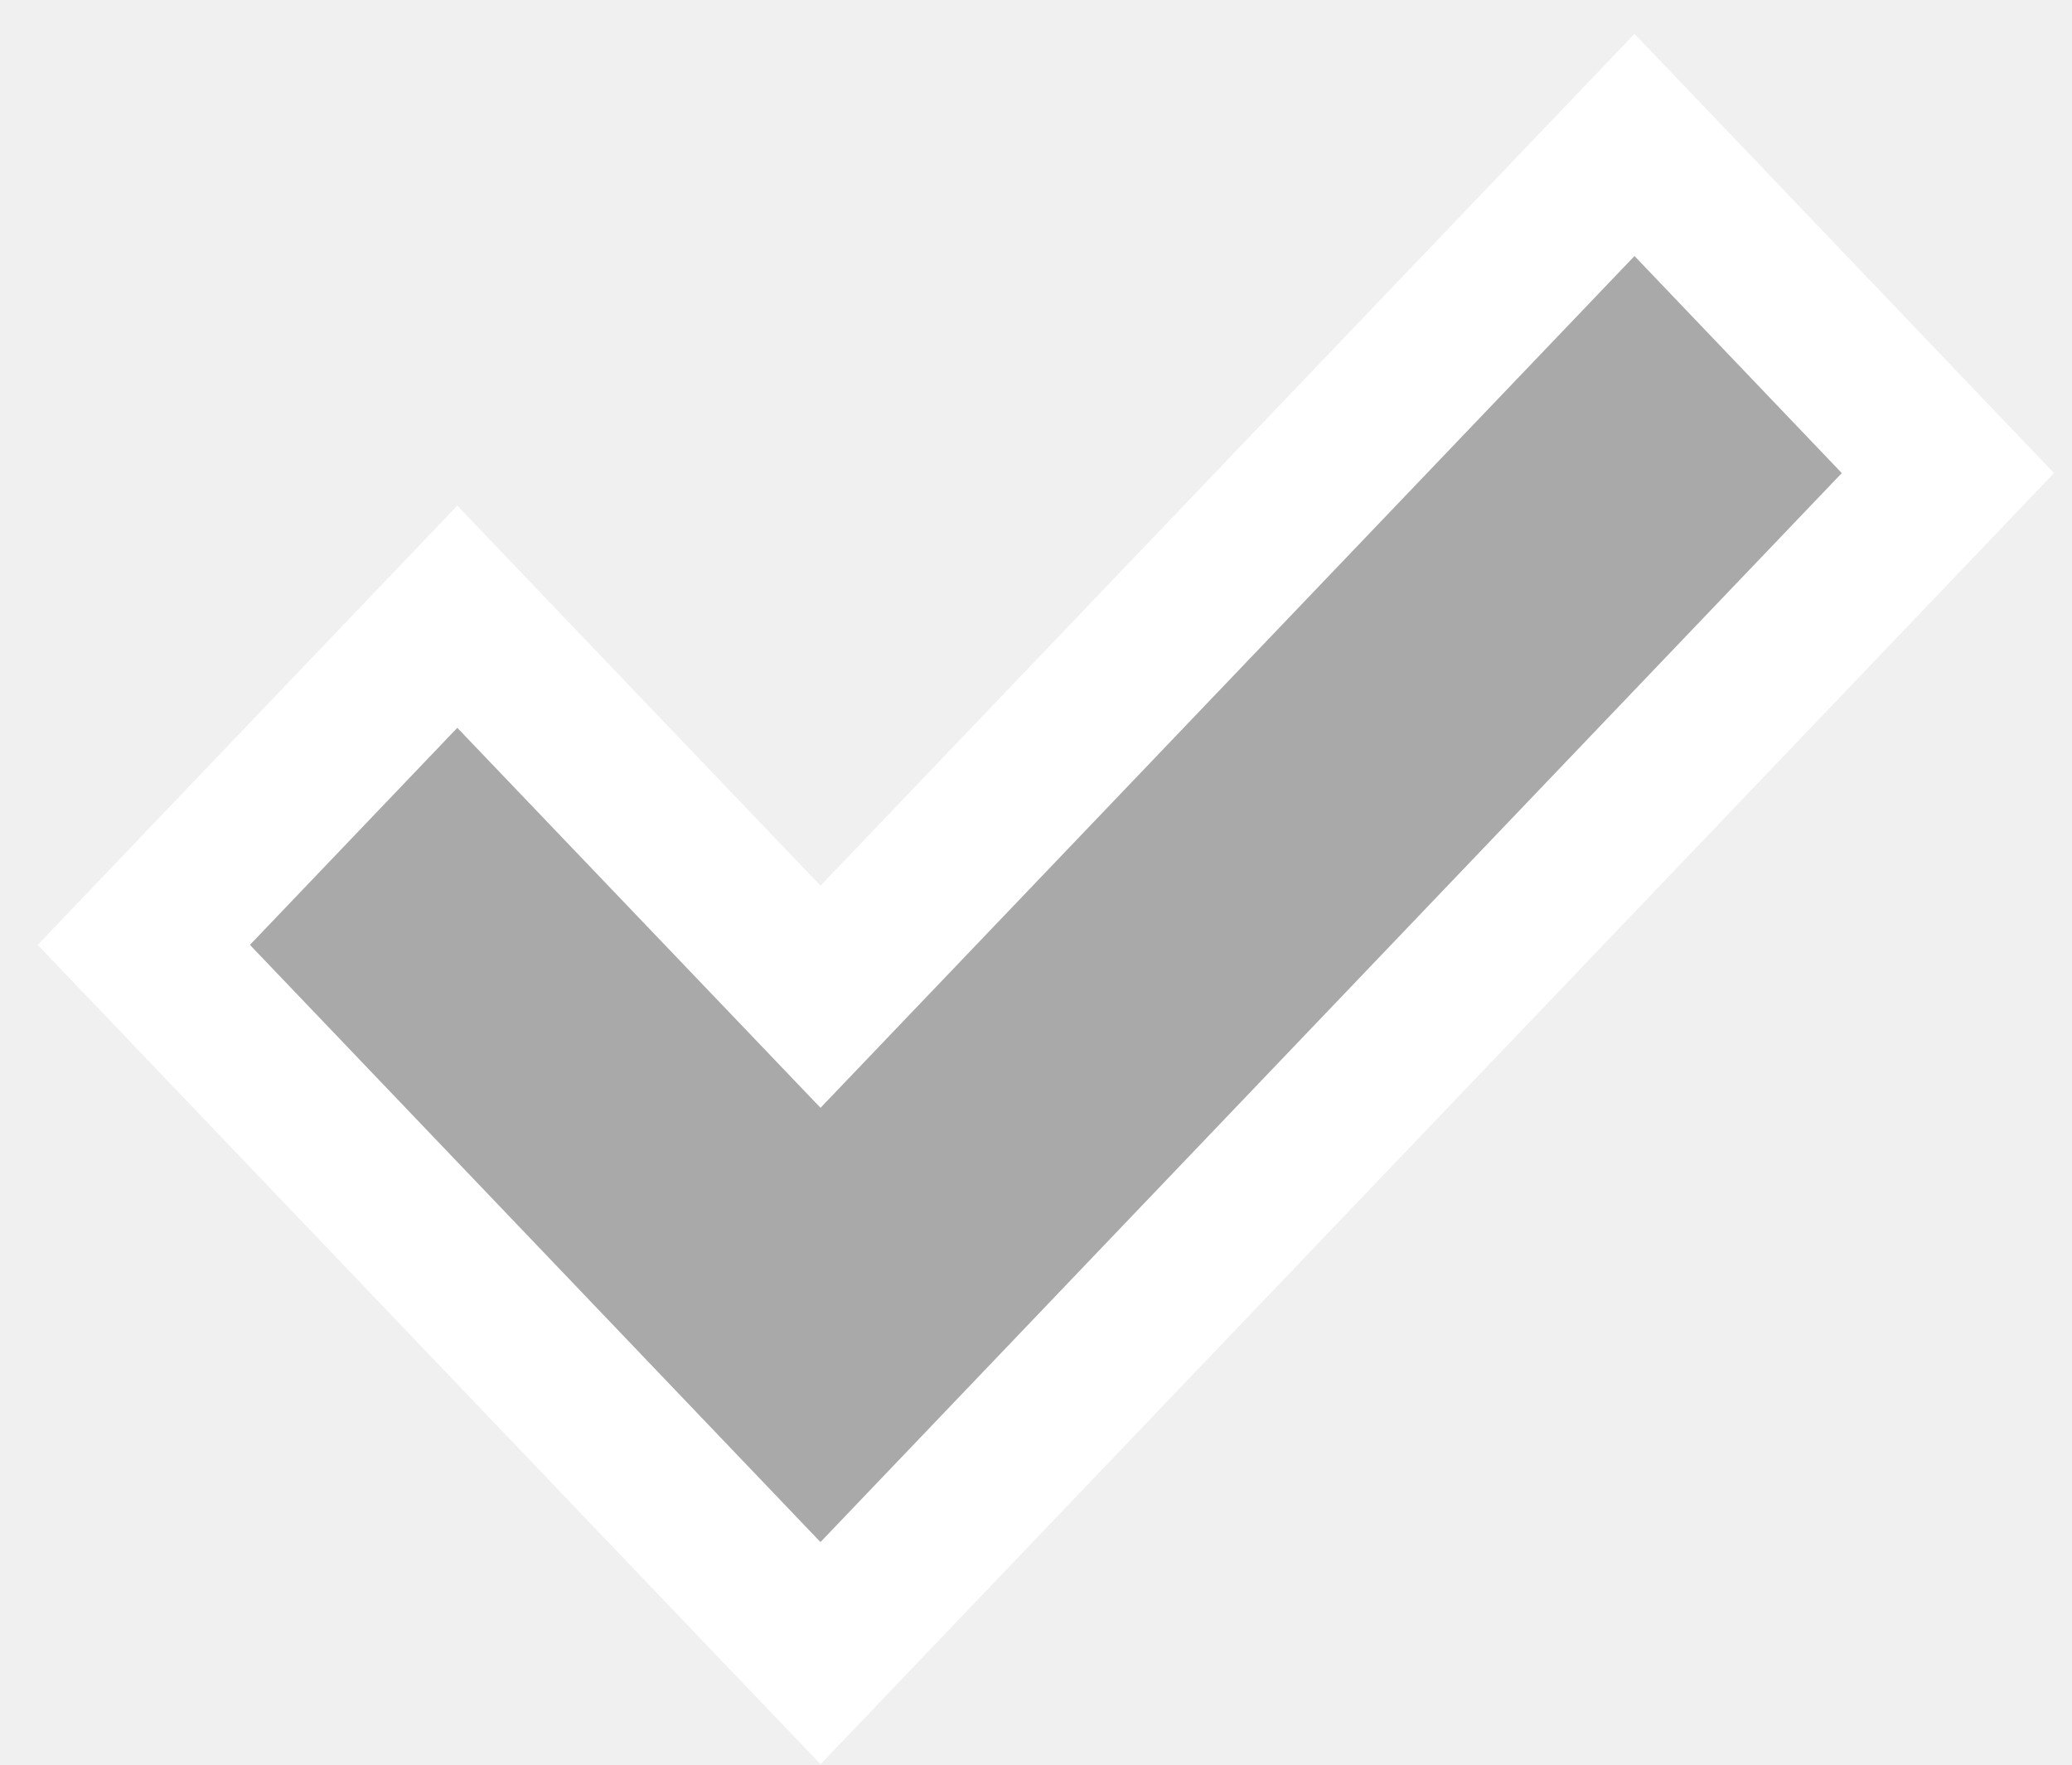
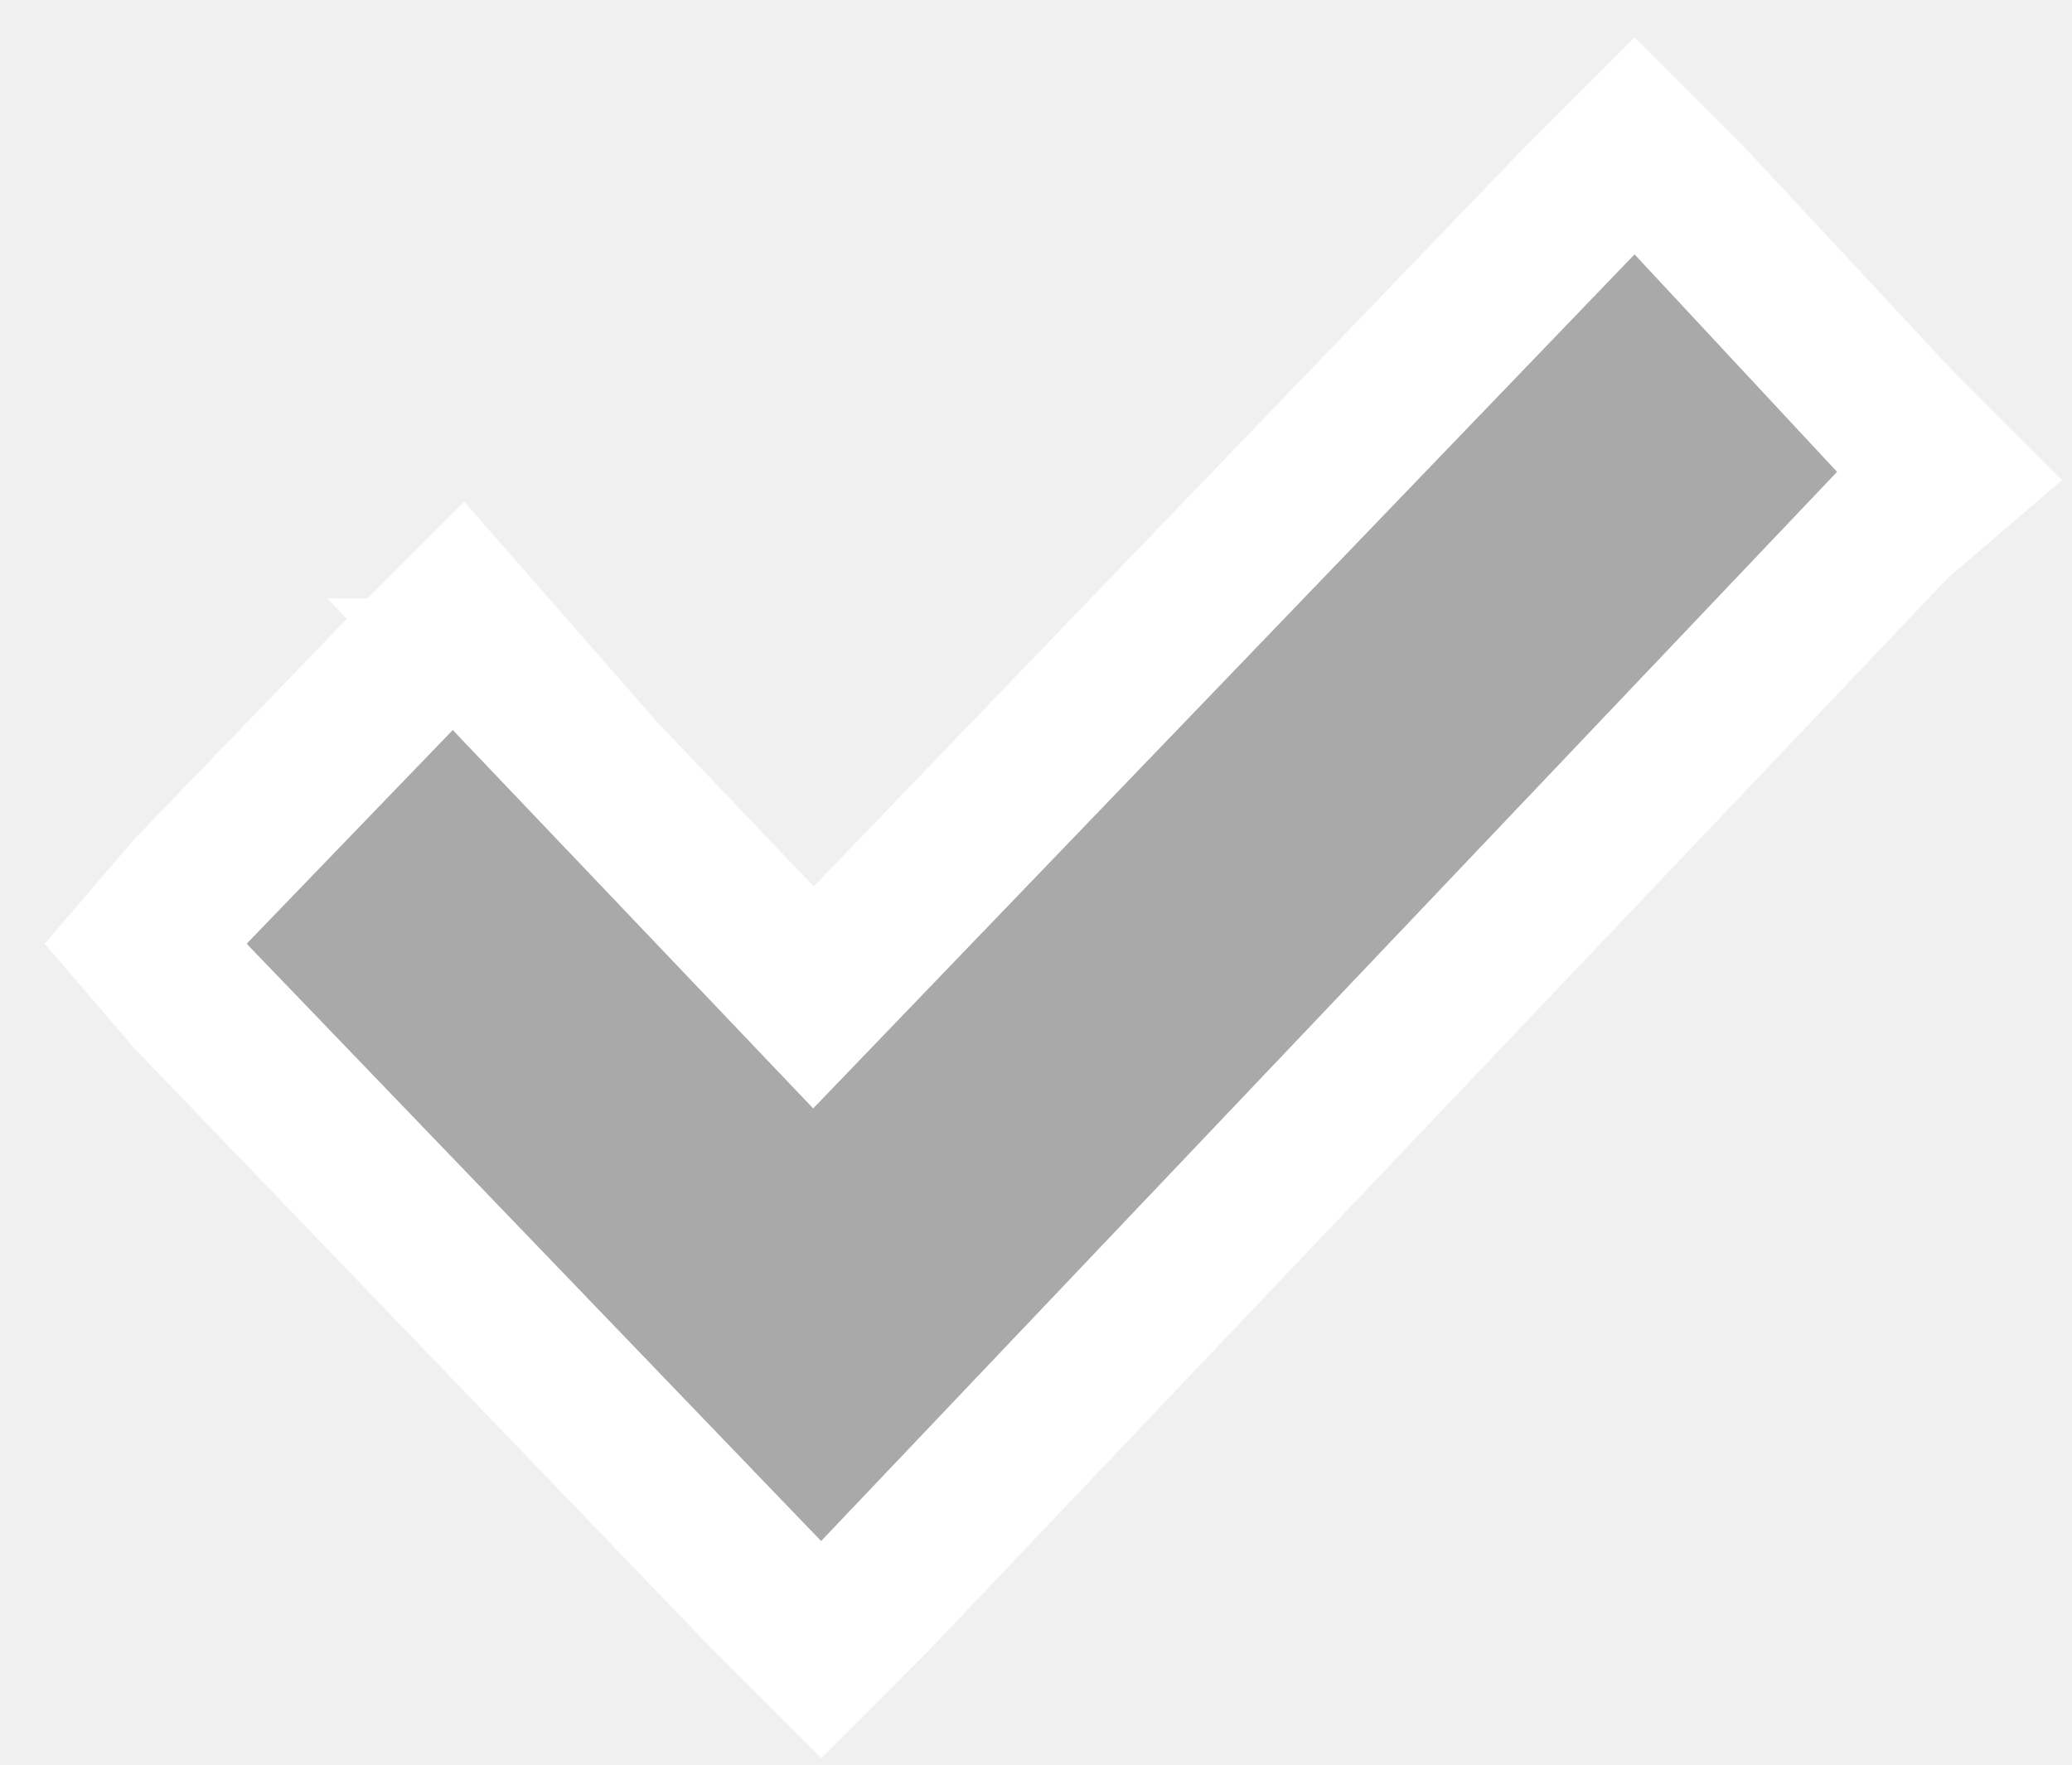
- <svg xmlns="http://www.w3.org/2000/svg" width="27" height="23" viewBox="0 0 27 23" fill="none">
-   <path d="M6.682 8.795L5.959 8.038L5.236 8.795L2.534 11.624L1.874 12.315L2.534 13.006L9.968 20.789L10.692 21.546L11.415 20.789L24.723 6.857L25.383 6.166L24.723 5.475L22.022 2.646L21.299 1.889L20.576 2.646L10.692 12.991L6.682 8.795Z" fill="#A9A9A9" stroke="white" stroke-width="2" />
+ <svg xmlns="http://www.w3.org/2000/svg" width="27" height="23" fill="none">
+   <path d="M6.7 8.8L6 8l-.8.8-2.7 2.8-.6.7.6.7 7.5 7.8.7.7.7-.7 13.3-14 .7-.6-.7-.7L22 2.6l-.7-.7-.7.7-10 10.4-4-4.2z" fill="#A9A9A9" stroke="#fff" stroke-width="2" />
</svg>
